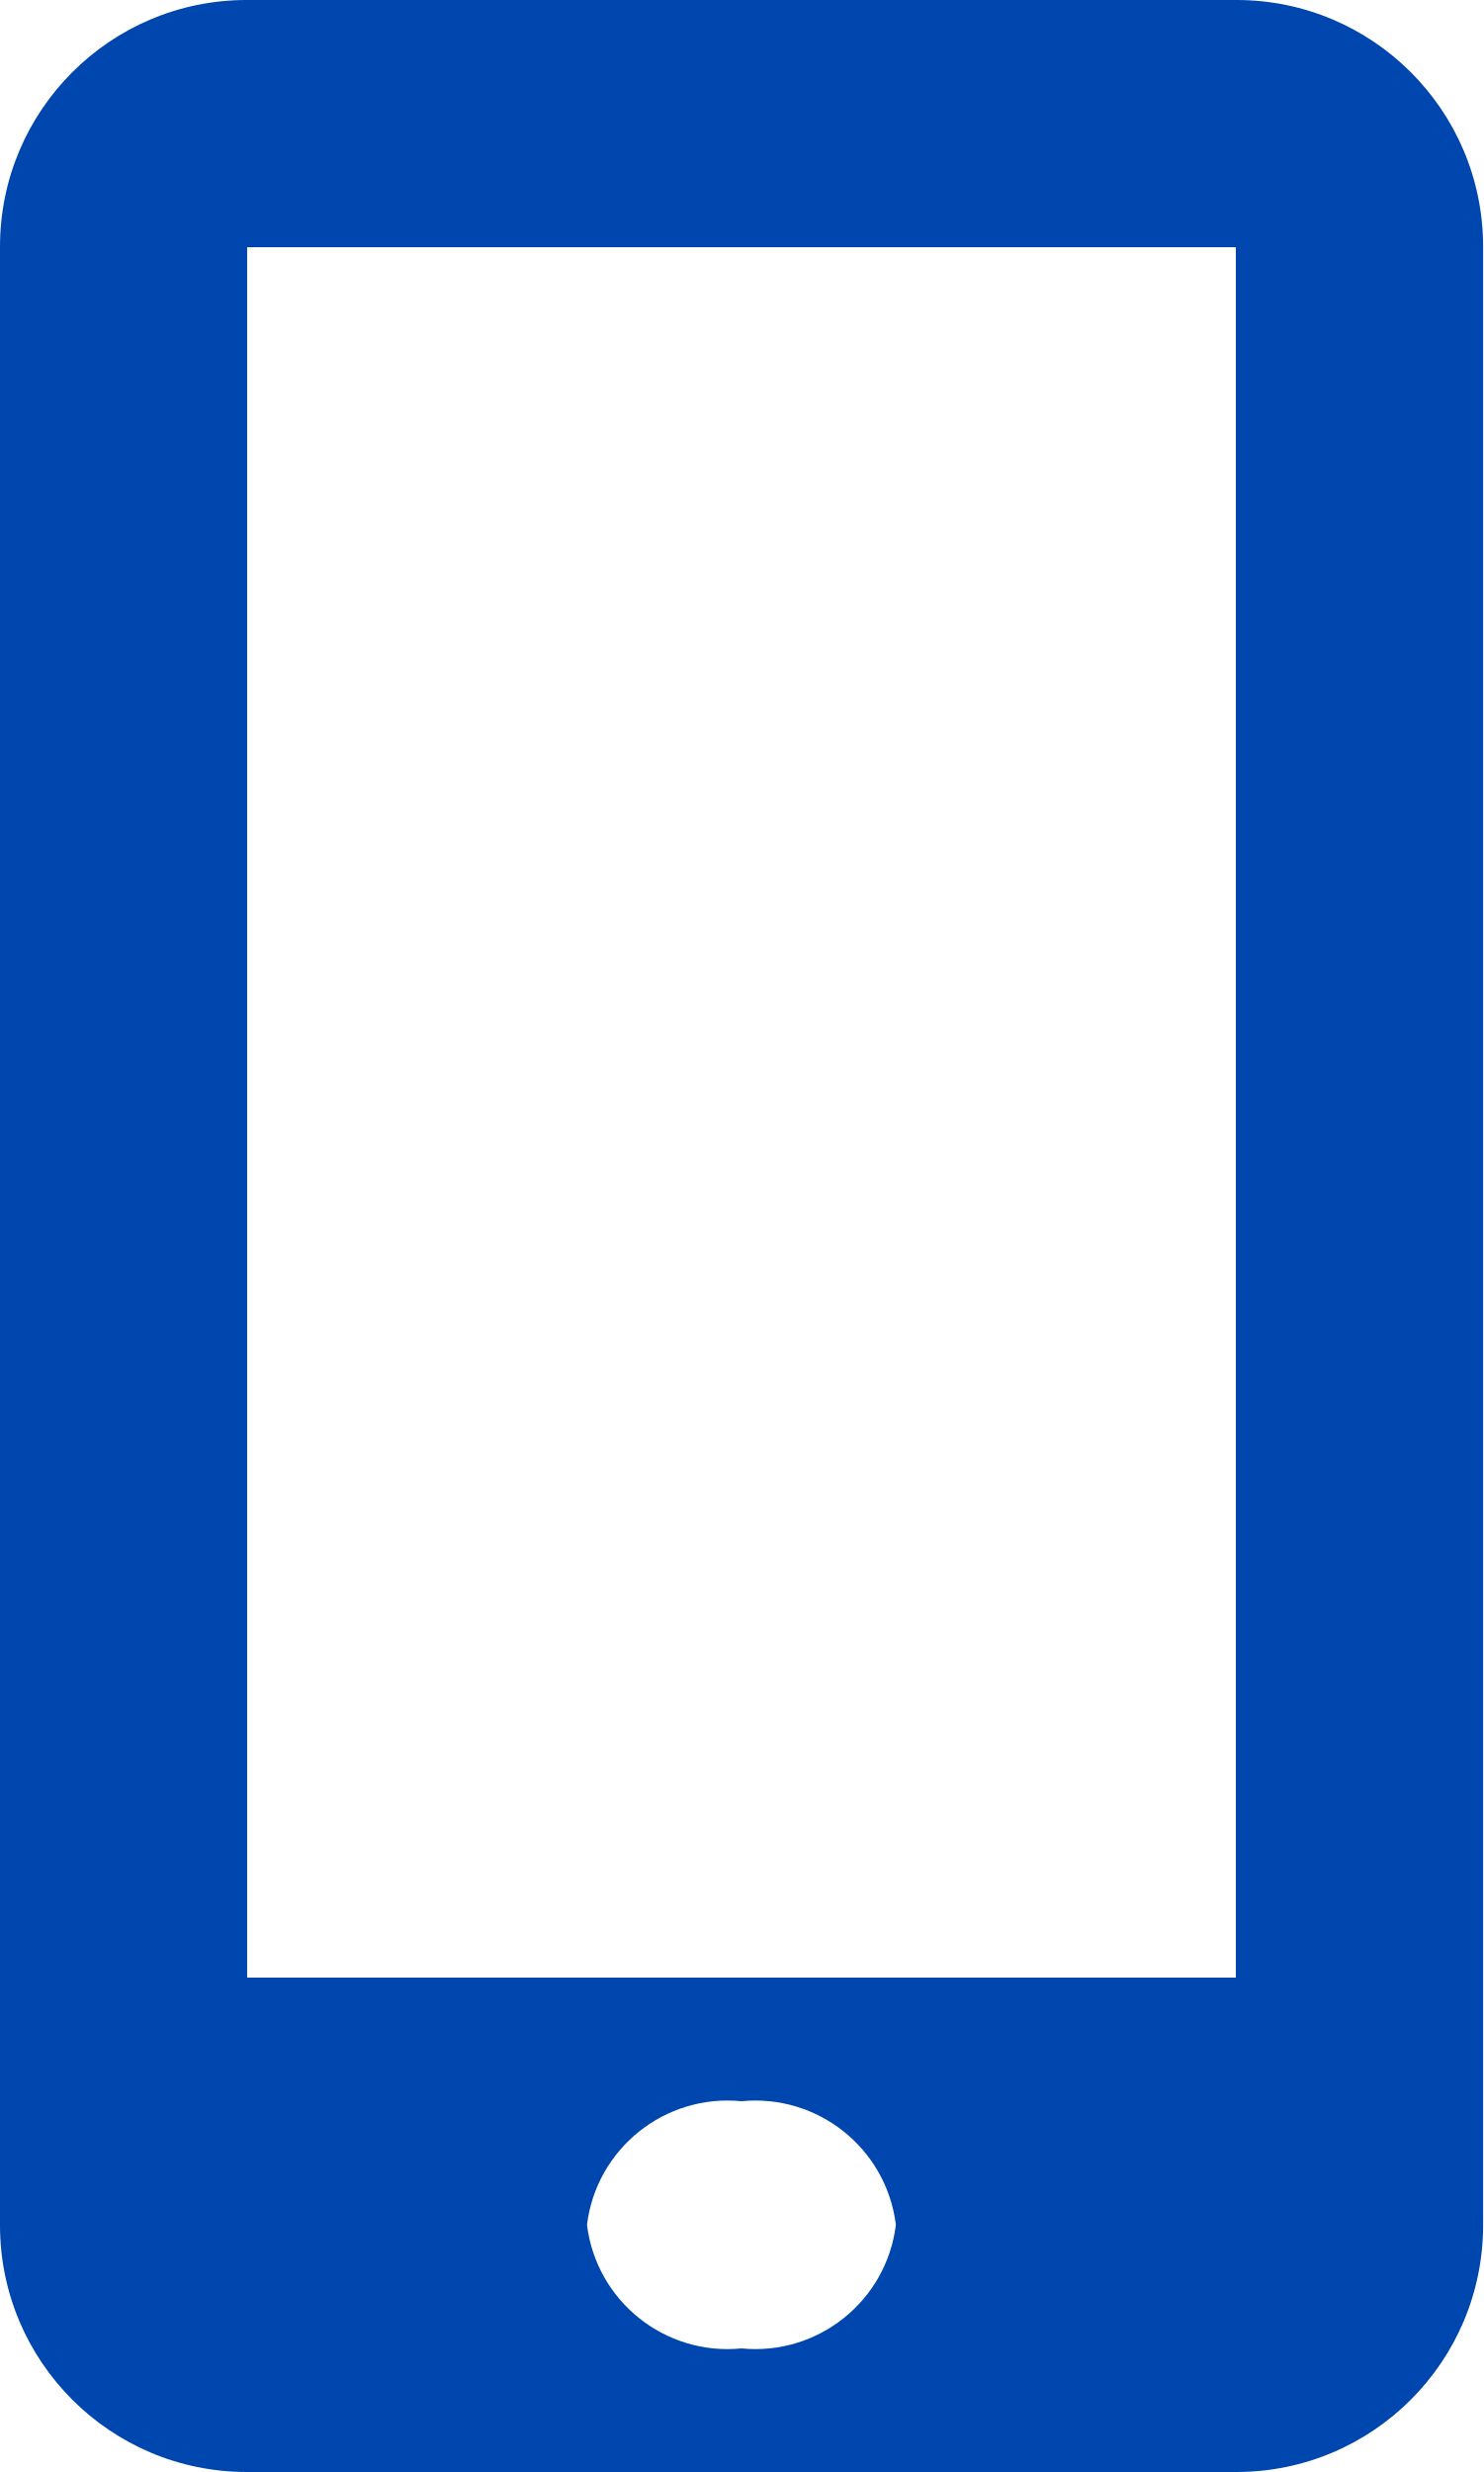
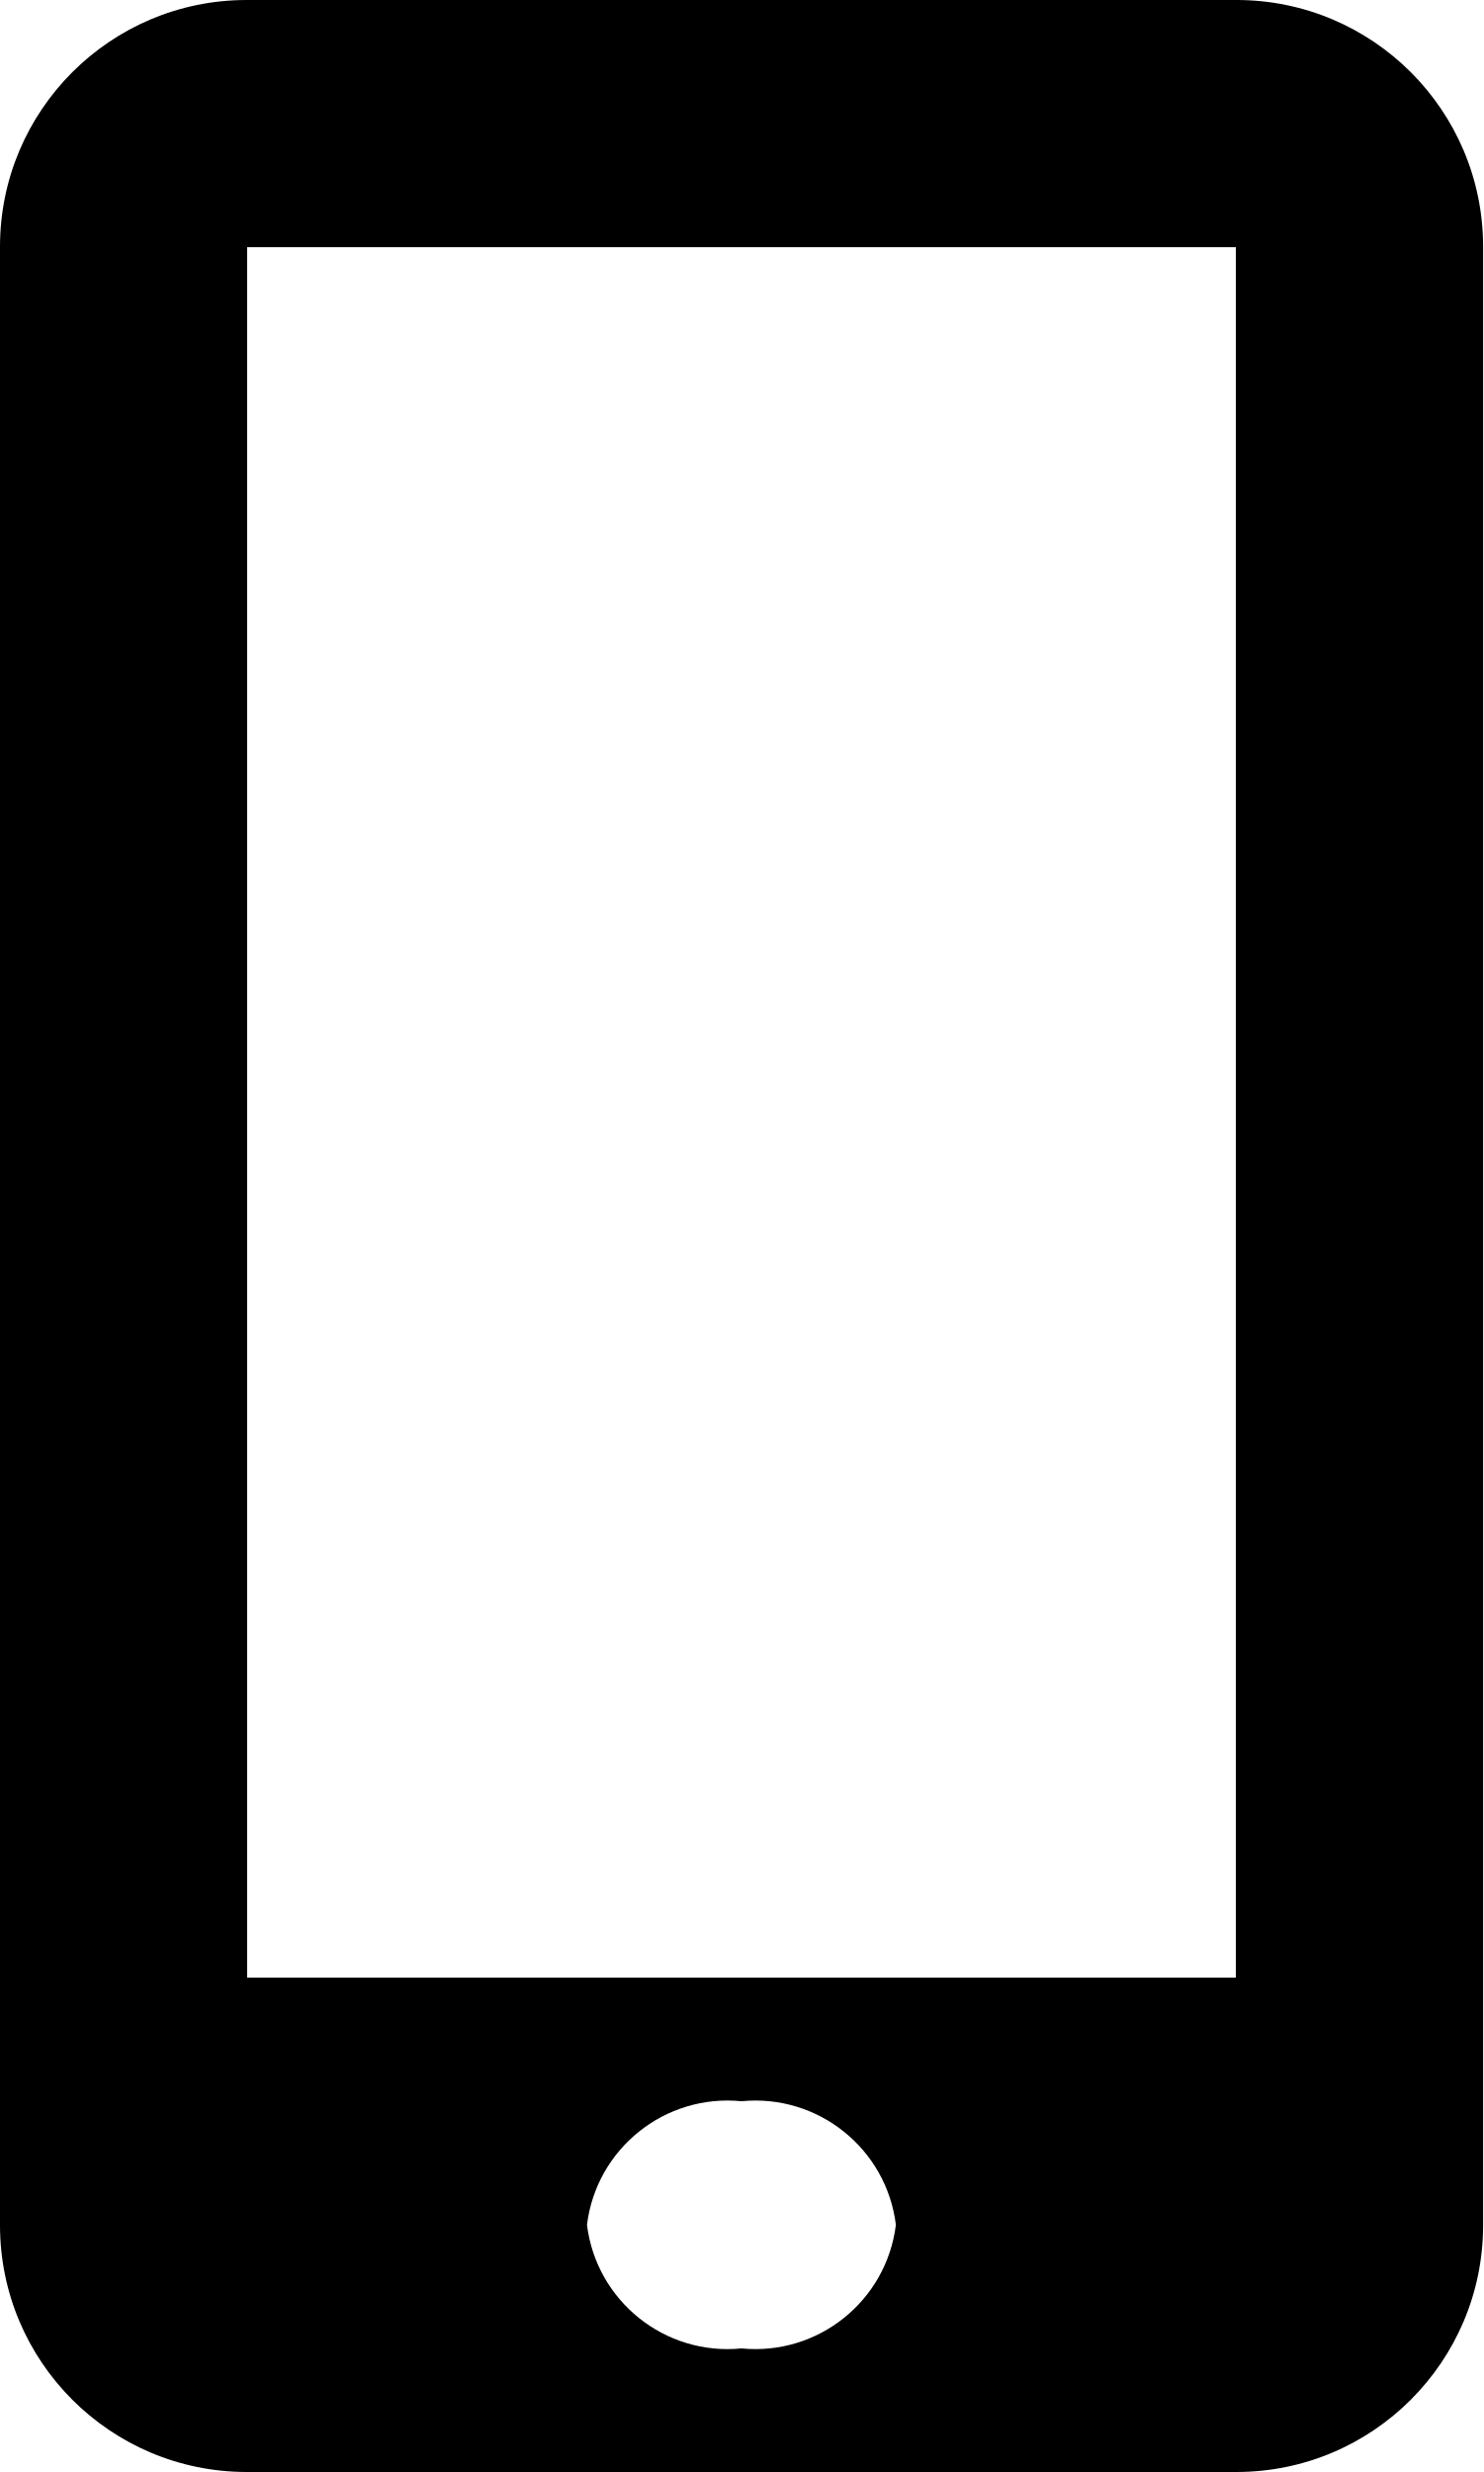
<svg xmlns="http://www.w3.org/2000/svg" width="24.831" height="41.384" viewBox="0 0 24.831 41.384">
-   <path d="M24.7,0H8.13A4.13,4.13,0,0,0,4,4.13V37.252a4.132,4.132,0,0,0,4.13,4.132H24.7a4.132,4.132,0,0,0,4.132-4.13V4.13A4.13,4.13,0,0,0,24.7,0ZM16.415,39.315a2.371,2.371,0,0,1-2.587-2.069,2.371,2.371,0,0,1,2.587-2.069A2.371,2.371,0,0,1,19,37.246,2.371,2.371,0,0,1,16.415,39.315Zm8.277-6.208H8.138V4.138H24.692Z" transform="translate(-4)" fill="#0046af" />
+   <path d="M24.7,0H8.13A4.13,4.13,0,0,0,4,4.13V37.252a4.132,4.132,0,0,0,4.13,4.132H24.7a4.132,4.132,0,0,0,4.132-4.13V4.13A4.13,4.13,0,0,0,24.7,0ZM16.415,39.315a2.371,2.371,0,0,1-2.587-2.069,2.371,2.371,0,0,1,2.587-2.069A2.371,2.371,0,0,1,19,37.246,2.371,2.371,0,0,1,16.415,39.315Zm8.277-6.208H8.138V4.138H24.692Z" transform="translate(-4)" />
</svg>
